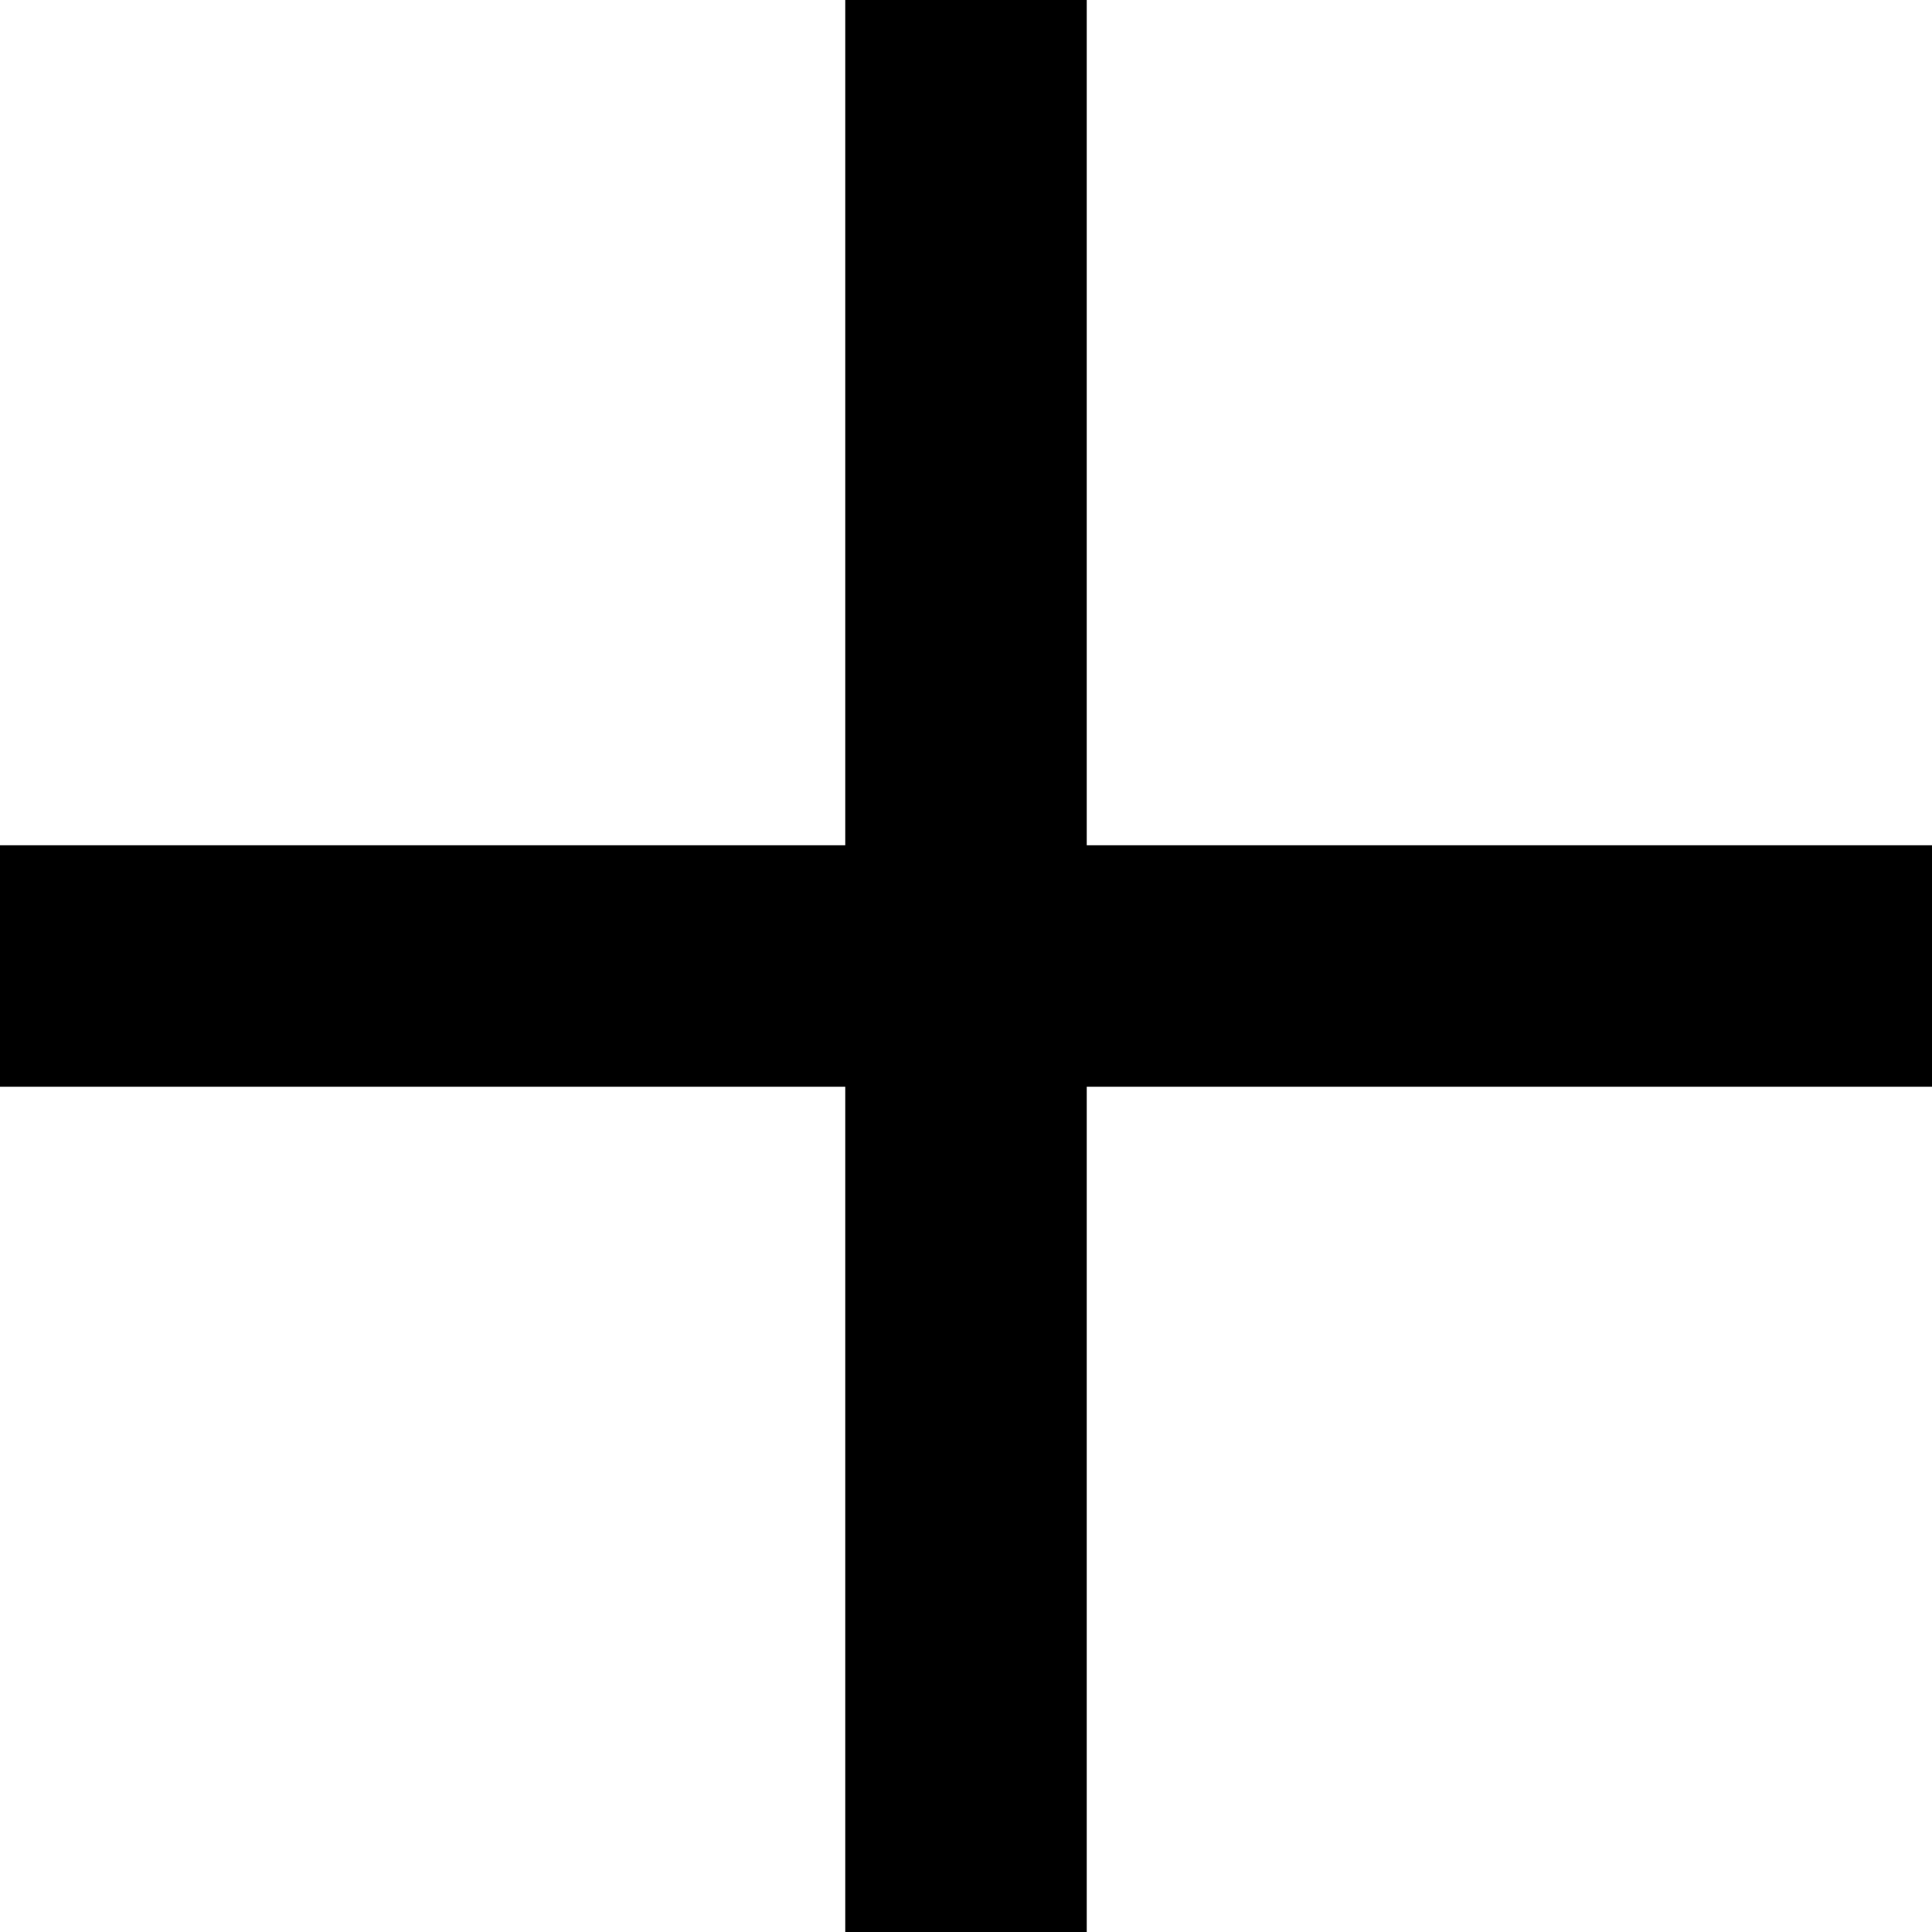
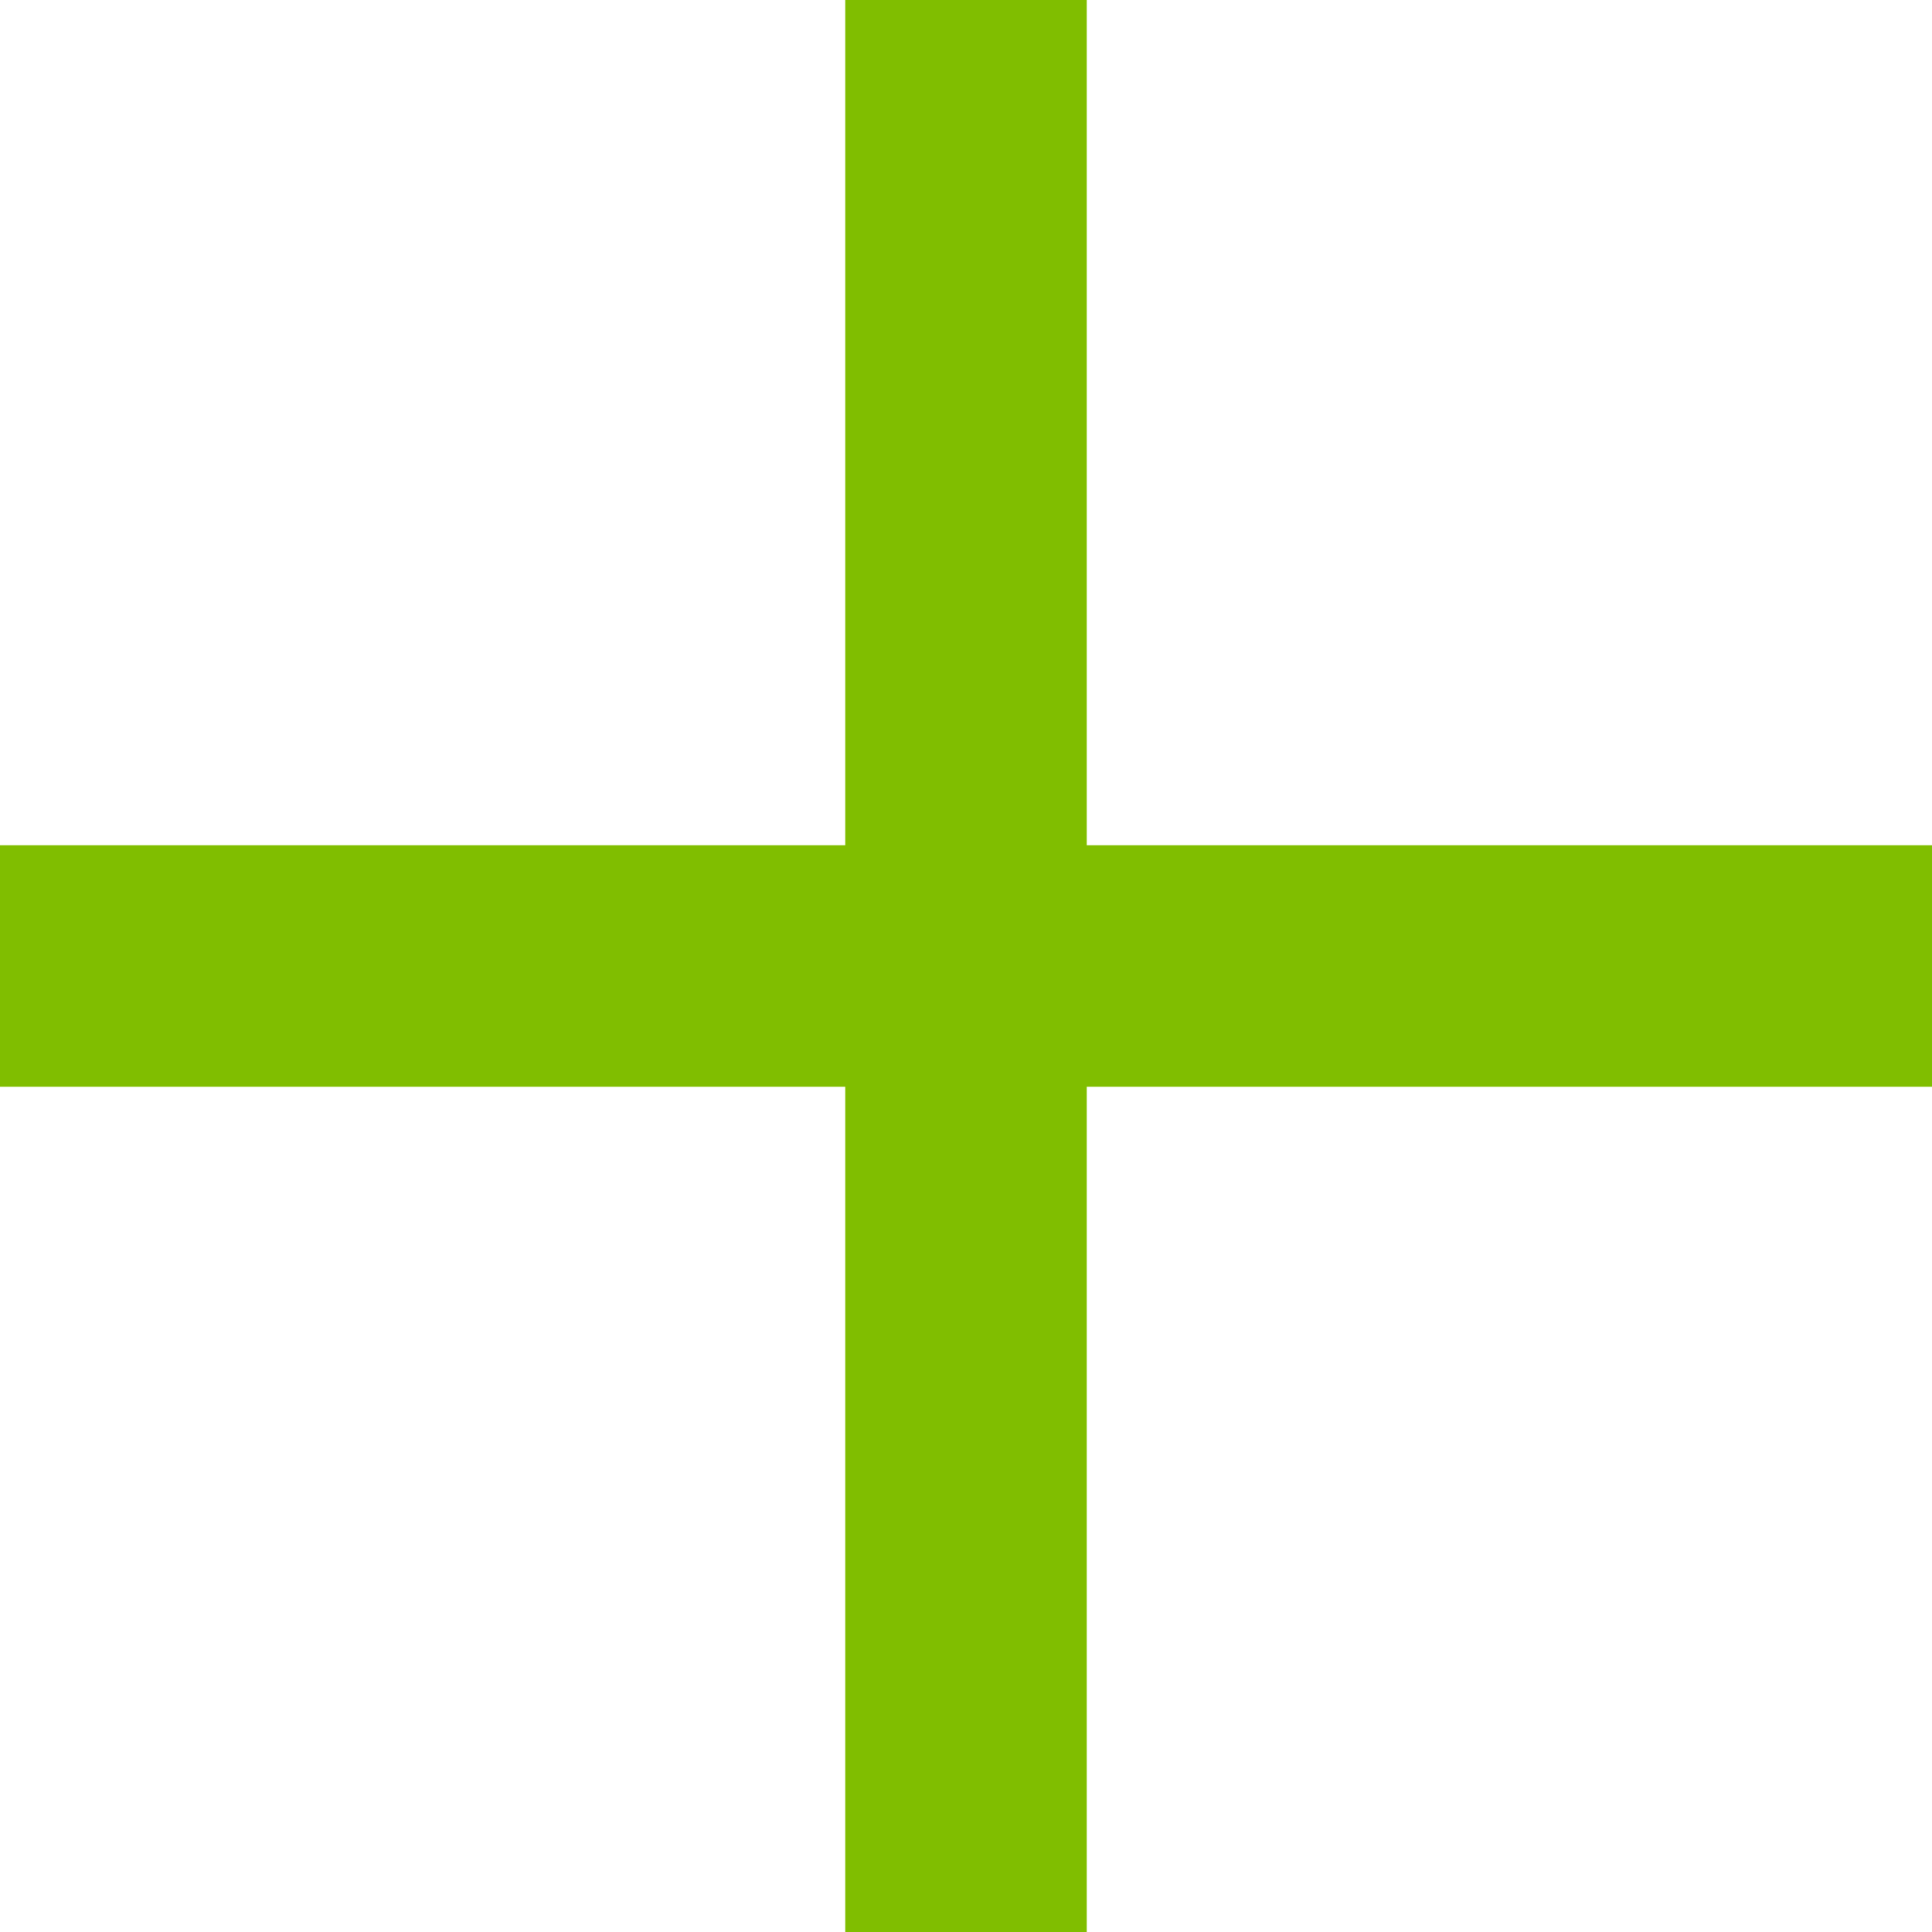
- <svg xmlns="http://www.w3.org/2000/svg" version="1.1" id="Layer_1" x="0px" y="0px" width="16px" height="16px" viewBox="0 0 16 16" style="enable-background:new 0 0 16 16;" xml:space="preserve">
+ <svg xmlns="http://www.w3.org/2000/svg" version="1.1" xml:space="preserve" x="0px" y="0px" width="16px" height="16px" viewBox="0 0 16 16" style="enable-background:new 0 0 16 16;" fill="rgba(128,190,0,1)">
  <rect y="7" width="16" height="2" />
  <rect x="7" width="2" height="16" />
</svg>
